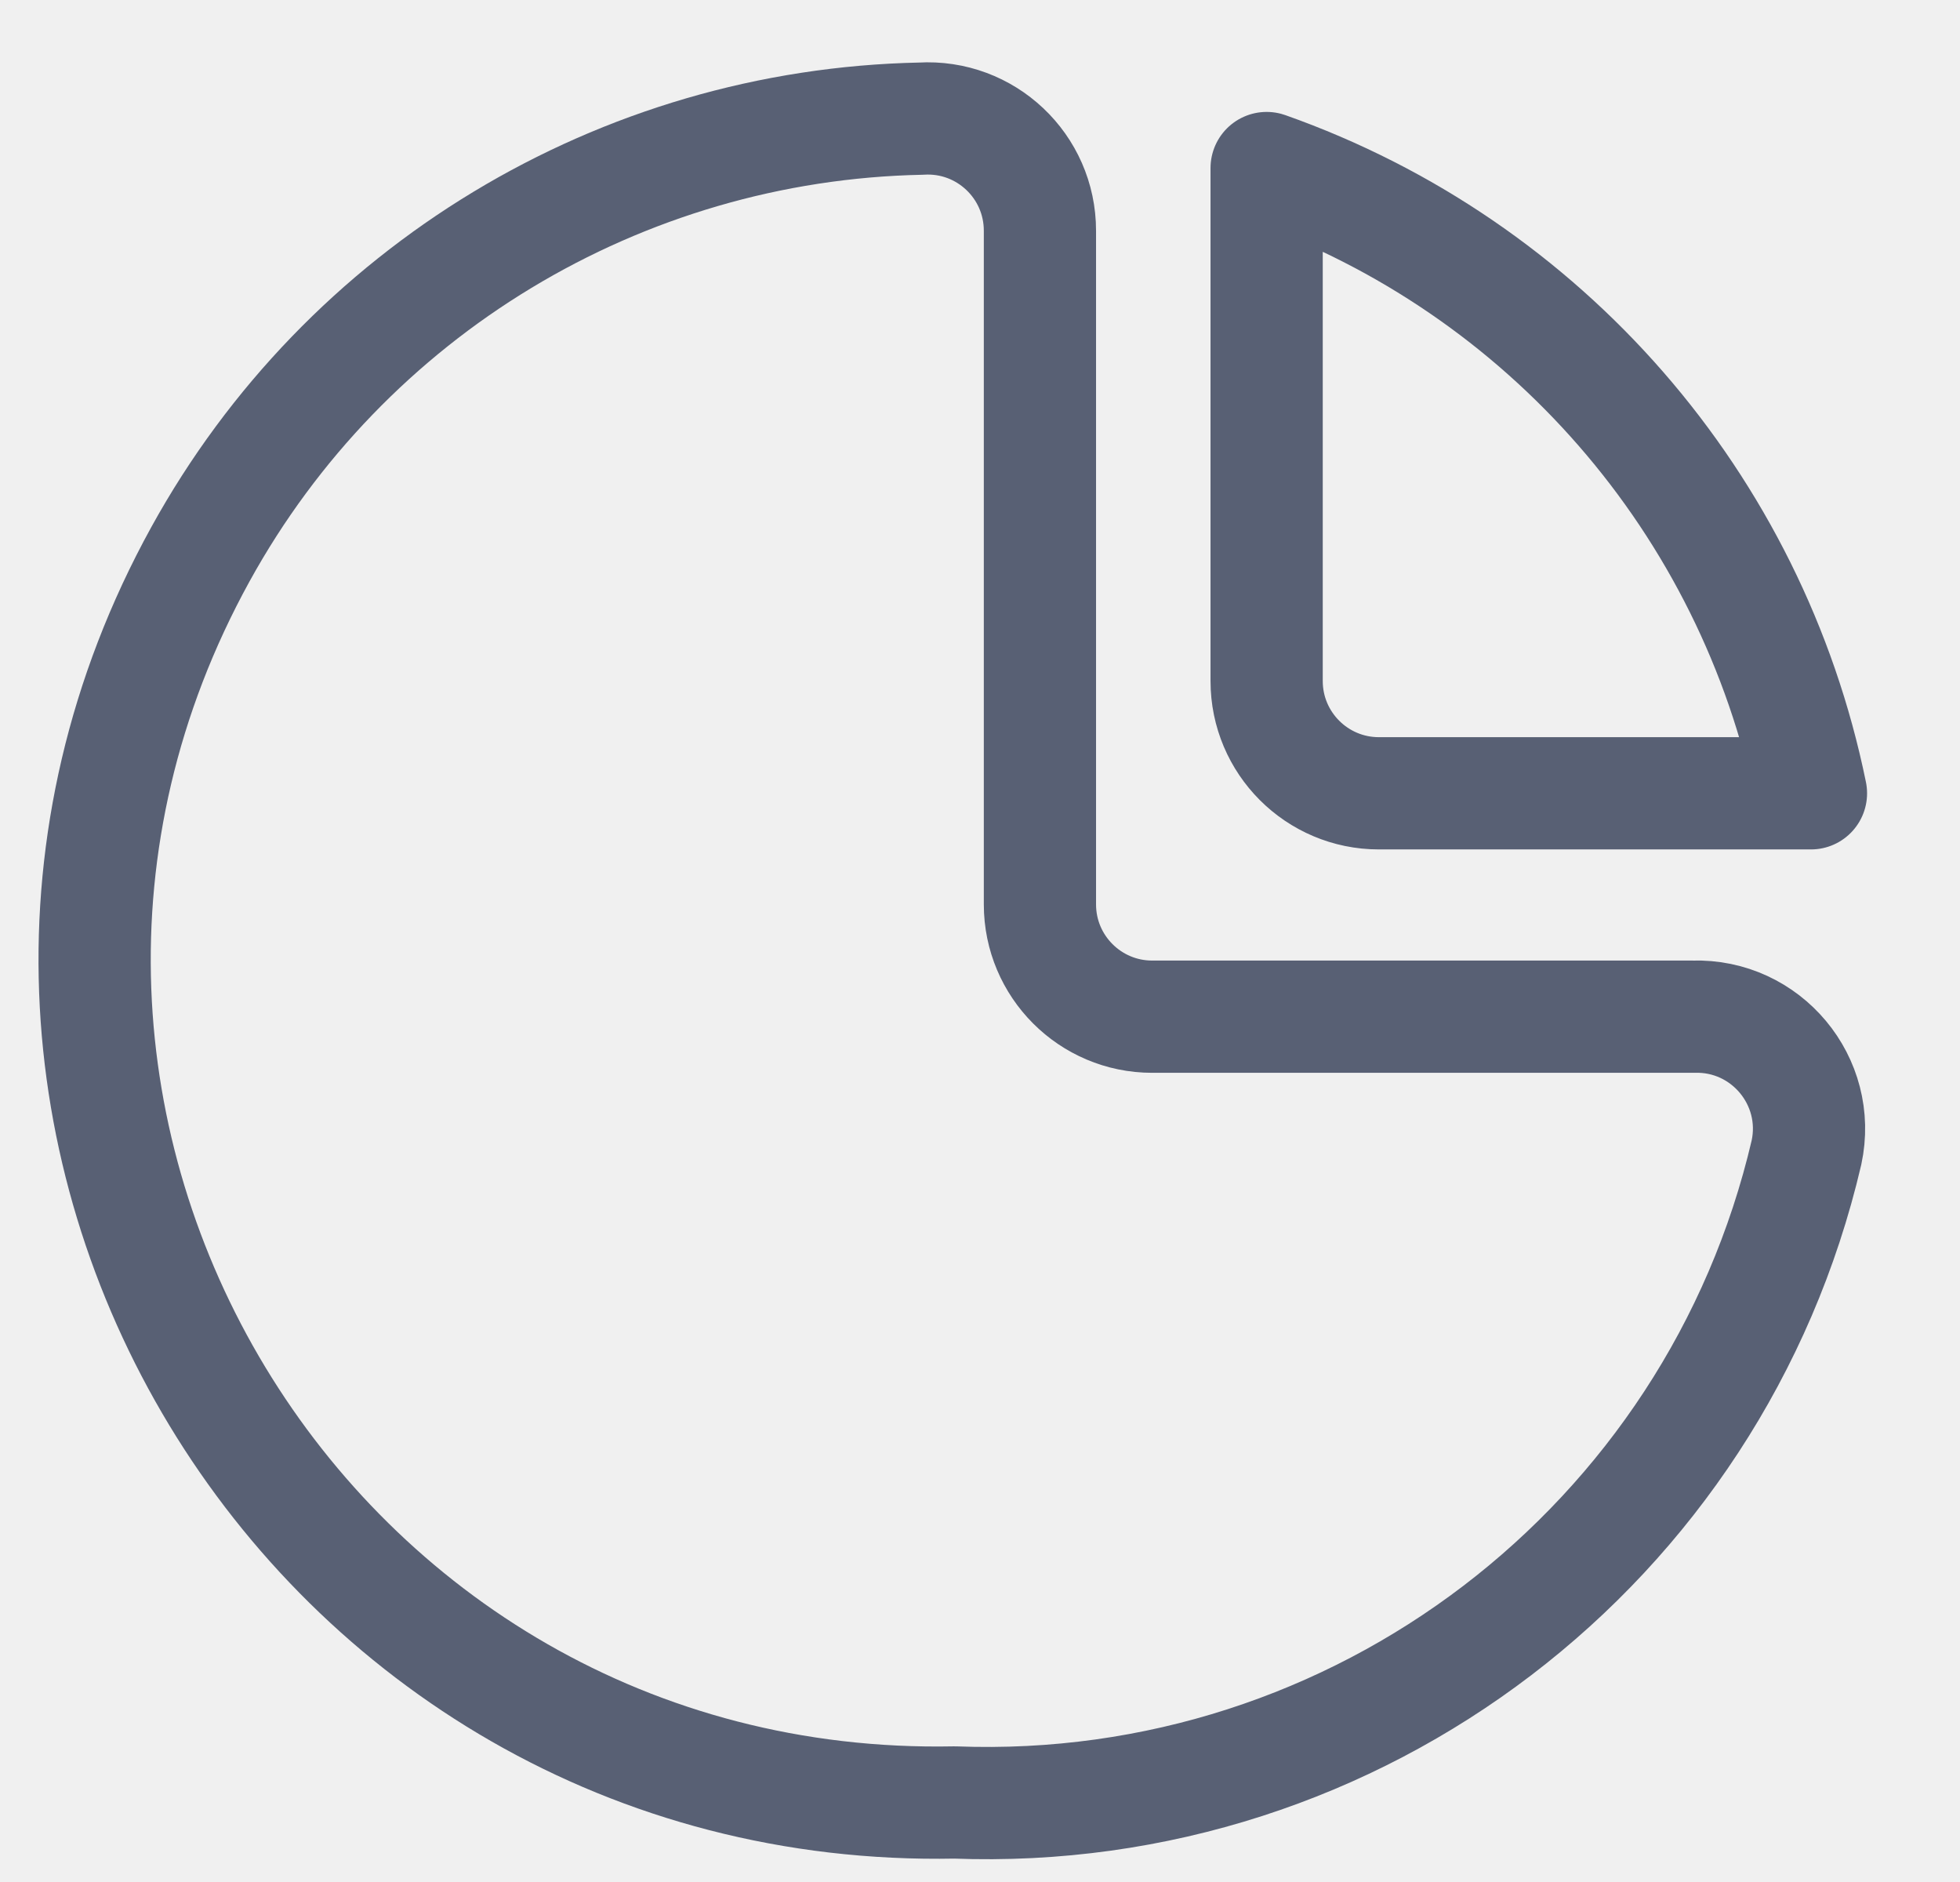
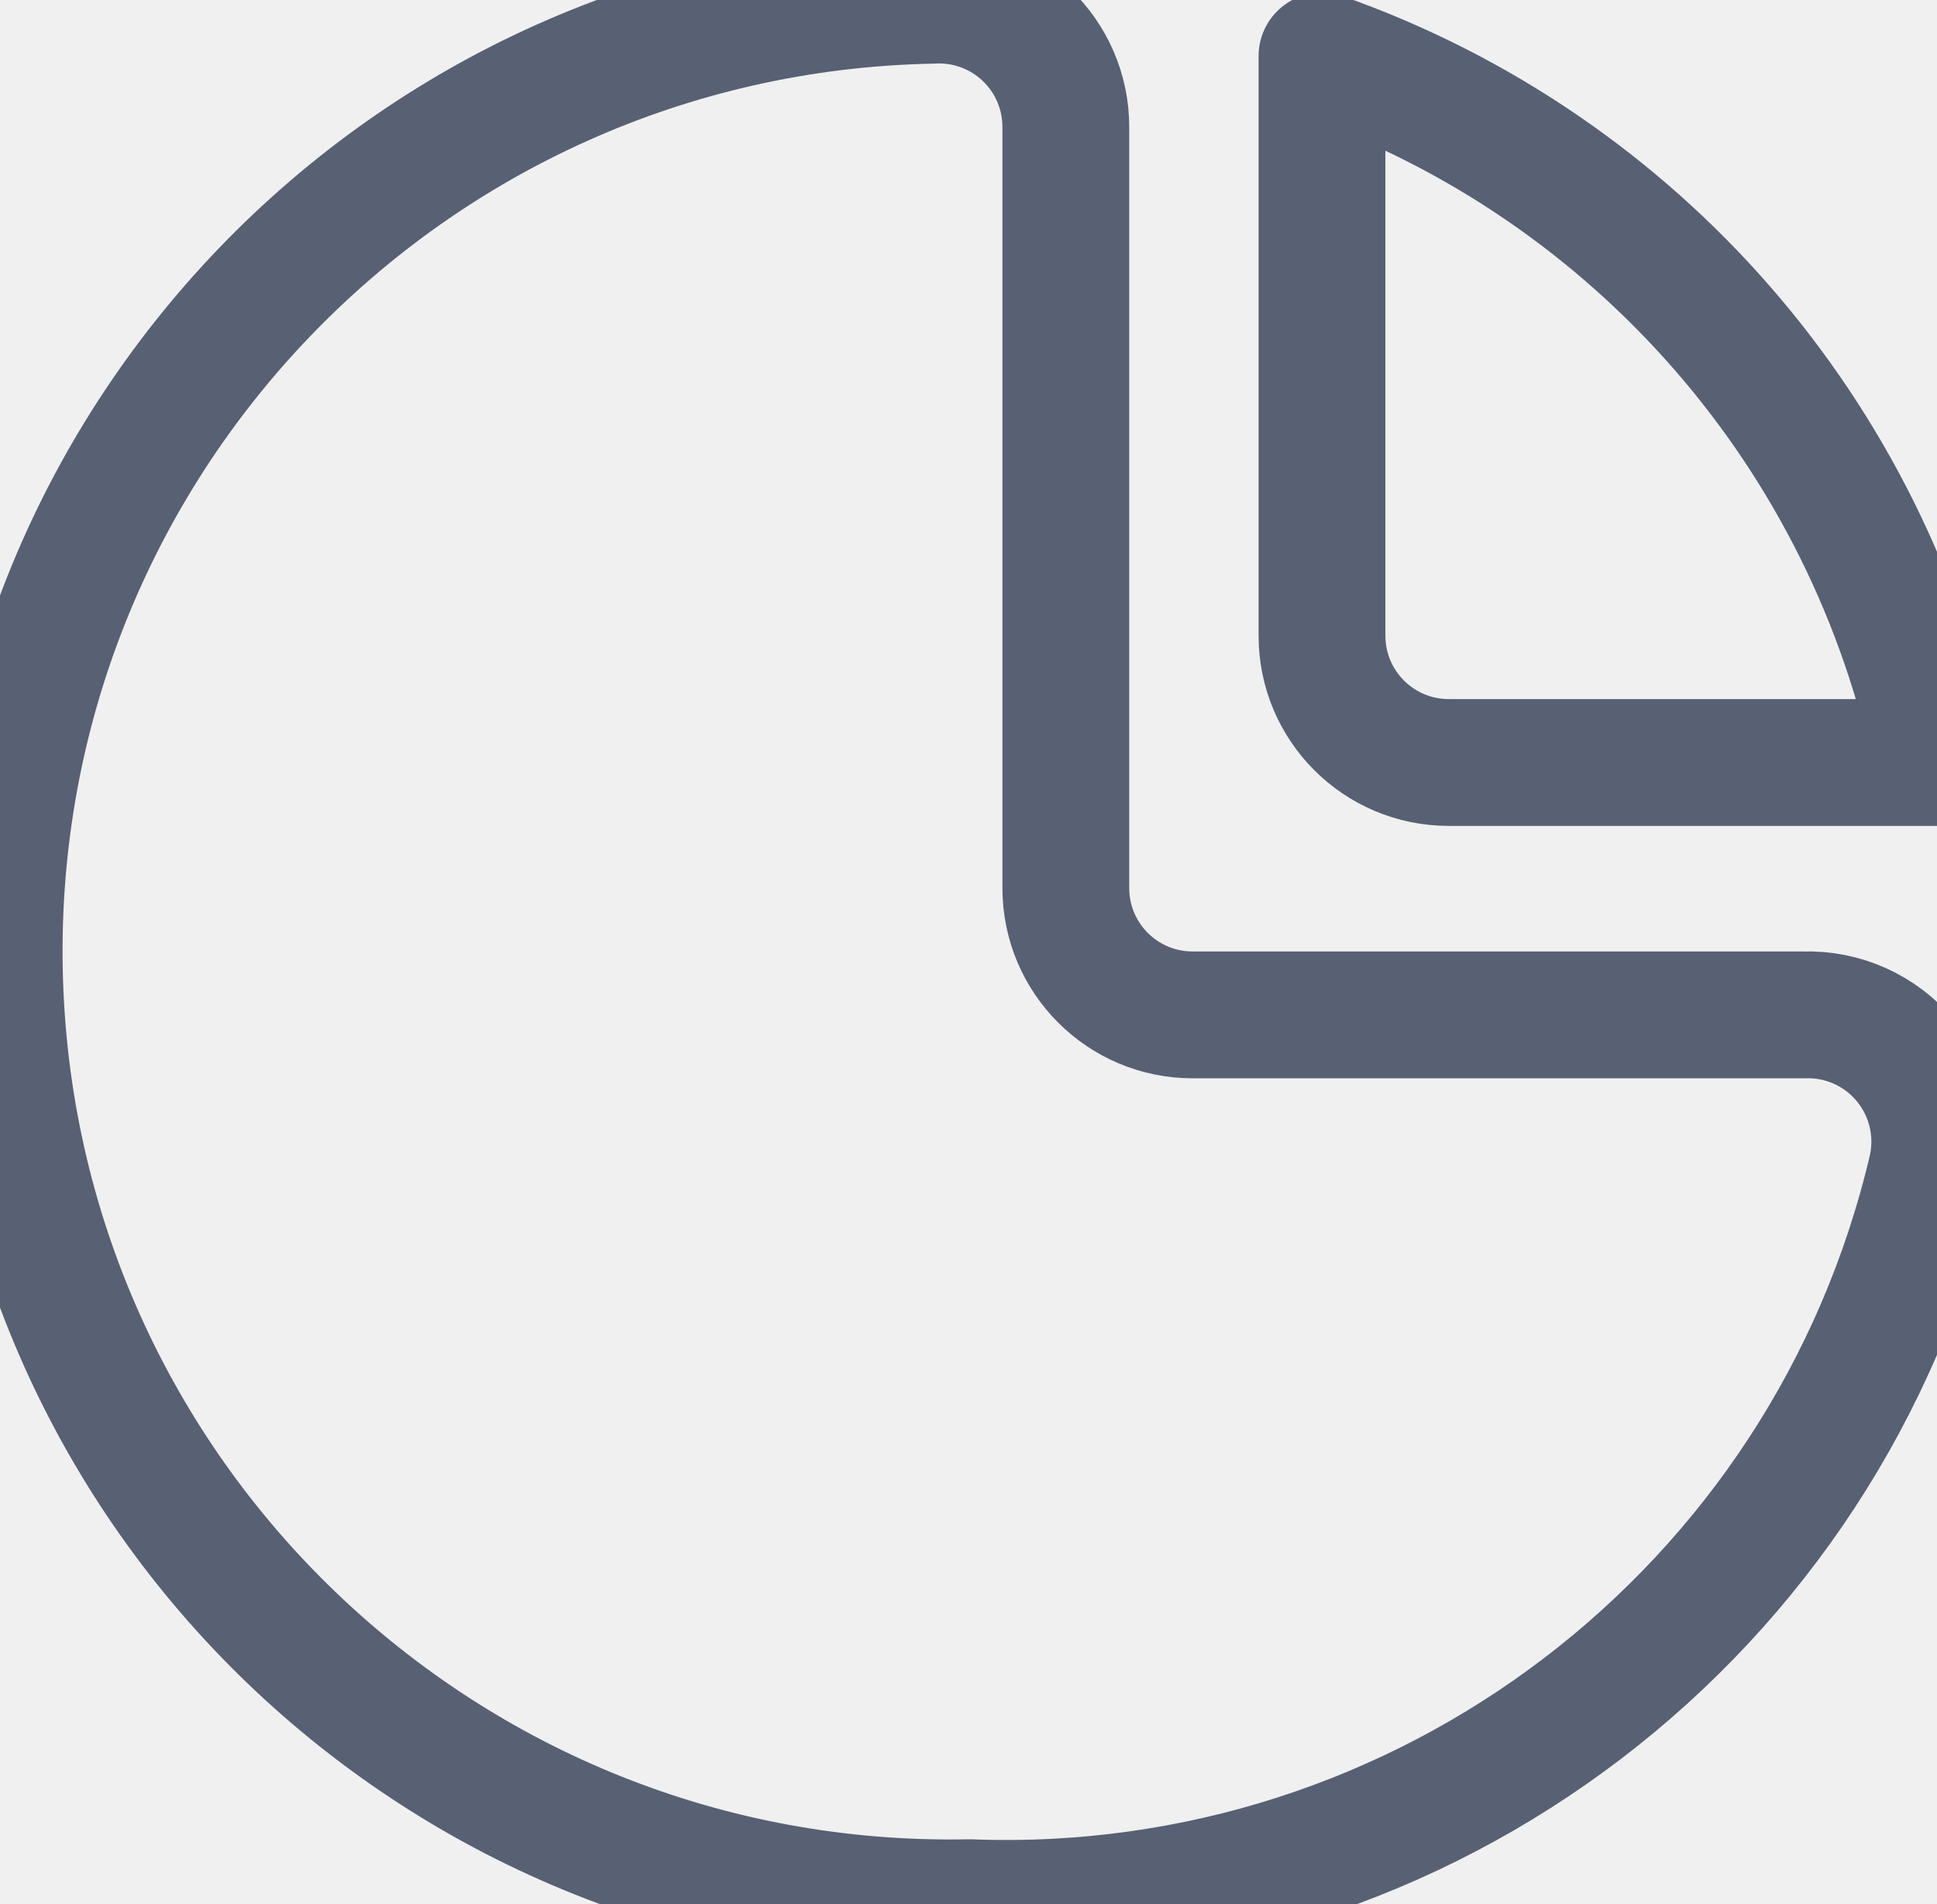
- <svg xmlns="http://www.w3.org/2000/svg" viewBox="-52.786 267.433 17.464 16.765" width="17.464px" height="16.765px" style="enable-background:new 0 0 400 1000;">
+ <svg xmlns="http://www.w3.org/2000/svg" viewBox="32.075 272.488 15.275 15.007" width="15.275px" height="15.007px">
  <defs>
-     <style>.cls-1,.cls-100,.cls-101,.cls-103,.cls-104,.cls-109,.cls-117,.cls-118,.cls-126,.cls-133,.cls-134,.cls-137,.cls-149,.cls-152,.cls-153,.cls-154,.cls-156,.cls-157,.cls-158,.cls-165,.cls-17,.cls-18,.cls-19,.cls-20,.cls-22,.cls-23,.cls-27,.cls-28,.cls-29,.cls-3,.cls-30,.cls-31,.cls-37,.cls-38,.cls-4,.cls-40,.cls-41,.cls-42,.cls-45,.cls-46,.cls-47,.cls-5,.cls-66,.cls-67,.cls-68,.cls-7,.cls-83,.cls-87,.cls-9,.cls-92,.cls-93,.cls-97,.cls-99{fill:none;}.cls-127,.cls-166,.cls-2,.cls-33,.cls-91{fill:#4262f0;}.cls-100,.cls-11,.cls-125,.cls-127,.cls-134,.cls-137,.cls-138,.cls-148,.cls-166,.cls-2,.cls-40,.cls-41,.cls-87,.cls-91{stroke:#4262f0;}.cls-10,.cls-100,.cls-101,.cls-103,.cls-104,.cls-107,.cls-109,.cls-11,.cls-12,.cls-126,.cls-13,.cls-132,.cls-148,.cls-157,.cls-158,.cls-16,.cls-166,.cls-171,.cls-19,.cls-2,.cls-20,.cls-27,.cls-28,.cls-29,.cls-37,.cls-38,.cls-4,.cls-41,.cls-43,.cls-44,.cls-45,.cls-66,.cls-67,.cls-68,.cls-7,.cls-81,.cls-84,.cls-85,.cls-87,.cls-92,.cls-93,.cls-94,.cls-95,.cls-96,.cls-99{stroke-miterlimit:10;}.cls-110,.cls-133,.cls-153,.cls-27,.cls-3,.cls-84{stroke:#fff;}.cls-103,.cls-104,.cls-105,.cls-107,.cls-108,.cls-110,.cls-117,.cls-118,.cls-119,.cls-120,.cls-121,.cls-122,.cls-123,.cls-124,.cls-125,.cls-127,.cls-128,.cls-129,.cls-133,.cls-135,.cls-136,.cls-137,.cls-138,.cls-149,.cls-150,.cls-152,.cls-153,.cls-154,.cls-155,.cls-156,.cls-158,.cls-159,.cls-17,.cls-18,.cls-19,.cls-20,.cls-22,.cls-24,.cls-25,.cls-27,.cls-29,.cls-3,.cls-31,.cls-37,.cls-39,.cls-40,.cls-41,.cls-42,.cls-46,.cls-5,.cls-64,.cls-66,.cls-68,.cls-7,.cls-83,.cls-85,.cls-88,.cls-89,.cls-90,.cls-91,.cls-92,.cls-93,.cls-96,.cls-97,.cls-99{stroke-linecap:round;}.cls-105,.cls-108,.cls-110,.cls-117,.cls-118,.cls-119,.cls-120,.cls-121,.cls-122,.cls-123,.cls-124,.cls-125,.cls-127,.cls-128,.cls-129,.cls-133,.cls-134,.cls-135,.cls-136,.cls-137,.cls-138,.cls-149,.cls-150,.cls-153,.cls-154,.cls-155,.cls-159,.cls-165,.cls-17,.cls-18,.cls-22,.cls-23,.cls-24,.cls-25,.cls-3,.cls-30,.cls-31,.cls-35,.cls-39,.cls-40,.cls-42,.cls-46,.cls-47,.cls-5,.cls-64,.cls-83,.cls-88,.cls-89,.cls-90,.cls-91,.cls-97{stroke-linejoin:round;}.cls-10,.cls-108,.cls-150,.cls-154,.cls-157,.cls-158,.cls-16,.cls-23,.cls-25,.cls-28,.cls-29,.cls-30,.cls-31,.cls-35,.cls-39,.cls-4,.cls-47,.cls-5,.cls-7,.cls-85{stroke:#586074;}.cls-24,.cls-6{fill:#7c869c;}.cls-108,.cls-150,.cls-16,.cls-163,.cls-25,.cls-8,.cls-85{fill:#586074;}.cls-148,.cls-21,.cls-86,.cls-9{opacity:0;}.cls-10,.cls-11,.cls-110,.cls-111,.cls-12,.cls-135,.cls-136,.cls-138,.cls-14,.cls-148,.cls-161,.cls-21,.cls-35,.cls-39,.cls-44,.cls-64,.cls-84,.cls-86,.cls-88,.cls-94{fill:#fff;}.cls-101,.cls-12,.cls-13,.cls-159,.cls-17,.cls-19,.cls-42,.cls-67,.cls-68,.cls-88,.cls-89{stroke:#31b491;}.cls-13,.cls-15,.cls-159,.cls-89{fill:#31b491;}.cls-100,.cls-103,.cls-104,.cls-105,.cls-159,.cls-17,.cls-18,.cls-28,.cls-29,.cls-30,.cls-31,.cls-67,.cls-68,.cls-93,.cls-95,.cls-96{stroke-width:2px;}.cls-18,.cls-45,.cls-46,.cls-81,.cls-92,.cls-93{stroke:#f07d42;}.cls-156,.cls-165,.cls-171,.cls-20,.cls-38,.cls-43,.cls-83,.cls-94{stroke:#ec4243;}.cls-107,.cls-132,.cls-22,.cls-90,.cls-99{stroke:#1f2229;}.cls-23{stroke-linecap:square;}.cls-24,.cls-64{stroke:#7c869c;}.cls-171,.cls-26,.cls-43{fill:#ec4243;}.cls-32,.cls-81{fill:#f07d42;}.cls-105,.cls-120,.cls-34{fill:#99a1b2;}.cls-36{clip-path:url(#clip-path);}.cls-104,.cls-37,.cls-44{stroke:#d3d7de;}.cls-48{fill:#ec1c24;}.cls-49{fill:#0057a7;}.cls-50{fill:#006838;}.cls-51{fill:#f48120;}.cls-52{fill:url(#linear-gradient);}.cls-53{fill:url(#linear-gradient-2);}.cls-54{fill:url(#linear-gradient-3);}.cls-55{fill:url(#linear-gradient-4);}.cls-56{fill:url(#linear-gradient-5);}.cls-57{fill:url(#linear-gradient-6);}.cls-58{fill:url(#linear-gradient-7);}.cls-59{fill:url(#linear-gradient-8);}.cls-60{fill:url(#linear-gradient-9);}.cls-61{fill:url(#linear-gradient-10);}.cls-62{fill:url(#linear-gradient-11);}.cls-63{fill:url(#linear-gradient-12);}.cls-65{clip-path:url(#clip-path-2);}.cls-103,.cls-105,.cls-117,.cls-120,.cls-66{stroke:#99a1b2;}.cls-69{fill:#e64a19;}.cls-70{fill:#5a2479;}.cls-71{fill:#8034ad;}.cls-72{fill:#f2f2f2;}.cls-73{fill:#f14336;}.cls-74{fill:#d32e2a;}.cls-75{fill:#ffd15c;}.cls-76{fill:#f8b64c;}.cls-77{fill:#40596b;}.cls-78{fill:#cdd6e0;}.cls-79{fill:#ff7058;}.cls-80{fill:#b8642f;}.cls-82{fill:#d3d7de;}.cls-111,.cls-86{fill-opacity:0;}.cls-107,.cls-132,.cls-90{fill:#1f2229;}.cls-132,.cls-90{opacity:0.6;}.cls-155,.cls-95,.cls-96{fill:#636c83;}.cls-135,.cls-136,.cls-155,.cls-95,.cls-96{stroke:#636c83;}.cls-97{stroke:#892320;}.cls-98{fill:#e9b449;}.cls-102{fill:#337eff;}.cls-106{clip-path:url(#clip-path-3);}.cls-107{opacity:0.4;}.cls-108,.cls-127{stroke-width:0.5px;}.cls-109{stroke:#000;}.cls-112{fill:#e2e4e9;}.cls-113,.cls-119,.cls-121{fill:#c5c9d3;}.cls-114,.cls-124,.cls-125{fill:#5a76f2;}.cls-115,.cls-122{fill:#899df5;}.cls-116,.cls-123{fill:#b8c4f9;}.cls-118,.cls-124{stroke:#5a76f2;}.cls-119{stroke:#bdbdbd;}.cls-121{stroke:#c5c9d3;}.cls-122{stroke:#899df5;}.cls-123{stroke:#b8c4f9;}.cls-126{stroke:#757575;}.cls-128{fill:#2b4eee;stroke:#2b4eee;}.cls-129{fill:#133bec;stroke:#133bec;}.cls-130{fill:#6442f0;}.cls-131{fill:#295394;}.cls-133{stroke-width:4px;}.cls-136,.cls-137,.cls-149,.cls-150,.cls-152,.cls-153,.cls-154,.cls-155,.cls-156,.cls-157,.cls-158{stroke-width:1.5px;}.cls-139{fill:url(#linear-gradient-13);}.cls-140{fill:url(#linear-gradient-14);}.cls-141{fill:url(#linear-gradient-15);}.cls-142{fill:url(#linear-gradient-16);}.cls-143{fill:url(#linear-gradient-17);}.cls-144{fill:url(#linear-gradient-18);}.cls-145{fill:url(#linear-gradient-19);}.cls-146{fill:#2680eb;}.cls-147{fill:red;}.cls-148,.cls-166,.cls-171{stroke-width:0;}.cls-149,.cls-152{stroke:#424857;}.cls-151{fill:#424857;}.cls-160{fill:url(#linear-gradient-20);}.cls-161,.cls-163{fill-rule:evenodd;}.cls-162{fill:#0077b5;}.cls-164{fill:url(#linear-gradient-21);}.cls-167{fill:#1ab6ff;}.cls-168{fill:#207245;}.cls-169{fill:#cb4424;}.cls-170{fill:#c50606;}</style>
+     <style>.cls-1,.cls-100,.cls-101,.cls-103,.cls-104,.cls-109,.cls-117,.cls-118,.cls-126,.cls-133,.cls-134,.cls-137,.cls-149,.cls-152,.cls-153,.cls-154,.cls-156,.cls-157,.cls-158,.cls-165,.cls-17,.cls-18,.cls-19,.cls-20,.cls-22,.cls-23,.cls-27,.cls-28,.cls-29,.cls-3,.cls-30,.cls-31,.cls-37,.cls-38,.cls-4,.cls-40,.cls-41,.cls-42,.cls-45,.cls-46,.cls-47,.cls-5,.cls-66,.cls-67,.cls-68,.cls-7,.cls-83,.cls-87,.cls-9,.cls-92,.cls-93,.cls-97,.cls-99{fill:none;}.cls-127,.cls-166,.cls-2,.cls-33,.cls-91{fill:#586074;}.cls-100,.cls-11,.cls-125,.cls-127,.cls-134,.cls-137,.cls-138,.cls-148,.cls-166,.cls-2,.cls-40,.cls-41,.cls-87,.cls-91{stroke:#586074;}.cls-10,.cls-100,.cls-101,.cls-103,.cls-104,.cls-107,.cls-109,.cls-11,.cls-12,.cls-126,.cls-13,.cls-132,.cls-148,.cls-157,.cls-158,.cls-16,.cls-166,.cls-171,.cls-19,.cls-2,.cls-20,.cls-27,.cls-28,.cls-29,.cls-37,.cls-38,.cls-4,.cls-41,.cls-43,.cls-44,.cls-45,.cls-66,.cls-67,.cls-68,.cls-7,.cls-81,.cls-84,.cls-85,.cls-87,.cls-92,.cls-93,.cls-94,.cls-95,.cls-96,.cls-99{stroke-miterlimit:10;}.cls-110,.cls-133,.cls-153,.cls-27,.cls-3,.cls-84{stroke:#fff;}.cls-103,.cls-104,.cls-105,.cls-107,.cls-108,.cls-110,.cls-117,.cls-118,.cls-119,.cls-120,.cls-121,.cls-122,.cls-123,.cls-124,.cls-125,.cls-127,.cls-128,.cls-129,.cls-133,.cls-135,.cls-136,.cls-137,.cls-138,.cls-149,.cls-150,.cls-152,.cls-153,.cls-154,.cls-155,.cls-156,.cls-158,.cls-159,.cls-17,.cls-18,.cls-19,.cls-20,.cls-22,.cls-24,.cls-25,.cls-27,.cls-29,.cls-3,.cls-31,.cls-37,.cls-39,.cls-40,.cls-41,.cls-42,.cls-46,.cls-5,.cls-64,.cls-66,.cls-68,.cls-7,.cls-83,.cls-85,.cls-88,.cls-89,.cls-90,.cls-91,.cls-92,.cls-93,.cls-96,.cls-97,.cls-99{stroke-linecap:round;}.cls-105,.cls-108,.cls-110,.cls-117,.cls-118,.cls-119,.cls-120,.cls-121,.cls-122,.cls-123,.cls-124,.cls-125,.cls-127,.cls-128,.cls-129,.cls-133,.cls-134,.cls-135,.cls-136,.cls-137,.cls-138,.cls-149,.cls-150,.cls-153,.cls-154,.cls-155,.cls-159,.cls-165,.cls-17,.cls-18,.cls-22,.cls-23,.cls-24,.cls-25,.cls-3,.cls-30,.cls-31,.cls-35,.cls-39,.cls-40,.cls-42,.cls-46,.cls-47,.cls-5,.cls-64,.cls-83,.cls-88,.cls-89,.cls-90,.cls-91,.cls-97{stroke-linejoin:round;}.cls-10,.cls-108,.cls-150,.cls-154,.cls-157,.cls-158,.cls-16,.cls-23,.cls-25,.cls-28,.cls-29,.cls-30,.cls-31,.cls-35,.cls-39,.cls-4,.cls-47,.cls-5,.cls-7,.cls-85{stroke:#586074;}.cls-24,.cls-6{fill:#7c869c;}.cls-108,.cls-150,.cls-16,.cls-163,.cls-25,.cls-8,.cls-85{fill:#586074;}.cls-148,.cls-21,.cls-86,.cls-9{opacity:0;}.cls-10,.cls-11,.cls-110,.cls-111,.cls-12,.cls-135,.cls-136,.cls-138,.cls-14,.cls-148,.cls-161,.cls-21,.cls-35,.cls-39,.cls-44,.cls-64,.cls-84,.cls-86,.cls-88,.cls-94{fill:#fff;}.cls-101,.cls-12,.cls-13,.cls-159,.cls-17,.cls-19,.cls-42,.cls-67,.cls-68,.cls-88,.cls-89{stroke:#31b491;}.cls-13,.cls-15,.cls-159,.cls-89{fill:#31b491;}.cls-100,.cls-103,.cls-104,.cls-105,.cls-159,.cls-17,.cls-18,.cls-28,.cls-29,.cls-30,.cls-31,.cls-67,.cls-68,.cls-93,.cls-95,.cls-96{stroke-width:2px;}.cls-18,.cls-45,.cls-46,.cls-81,.cls-92,.cls-93{stroke:#f07d42;}.cls-156,.cls-165,.cls-171,.cls-20,.cls-38,.cls-43,.cls-83,.cls-94{stroke:#ec4243;}.cls-107,.cls-132,.cls-22,.cls-90,.cls-99{stroke:#1f2229;}.cls-23{stroke-linecap:square;}.cls-24,.cls-64{stroke:#7c869c;}.cls-171,.cls-26,.cls-43{fill:#ec4243;}.cls-32,.cls-81{fill:#f07d42;}.cls-105,.cls-120,.cls-34{fill:#99a1b2;}.cls-36{clip-path:url(#clip-path);}.cls-104,.cls-37,.cls-44{stroke:#d3d7de;}.cls-48{fill:#ec1c24;}.cls-49{fill:#0057a7;}.cls-50{fill:#006838;}.cls-51{fill:#f48120;}.cls-52{fill:url(#linear-gradient);}.cls-53{fill:url(#linear-gradient-2);}.cls-54{fill:url(#linear-gradient-3);}.cls-55{fill:url(#linear-gradient-4);}.cls-56{fill:url(#linear-gradient-5);}.cls-57{fill:url(#linear-gradient-6);}.cls-58{fill:url(#linear-gradient-7);}.cls-59{fill:url(#linear-gradient-8);}.cls-60{fill:url(#linear-gradient-9);}.cls-61{fill:url(#linear-gradient-10);}.cls-62{fill:url(#linear-gradient-11);}.cls-63{fill:url(#linear-gradient-12);}.cls-65{clip-path:url(#clip-path-2);}.cls-103,.cls-105,.cls-117,.cls-120,.cls-66{stroke:#99a1b2;}.cls-69{fill:#e64a19;}.cls-70{fill:#5a2479;}.cls-71{fill:#8034ad;}.cls-72{fill:#f2f2f2;}.cls-73{fill:#f14336;}.cls-74{fill:#d32e2a;}.cls-75{fill:#ffd15c;}.cls-76{fill:#f8b64c;}.cls-77{fill:#40596b;}.cls-78{fill:#cdd6e0;}.cls-79{fill:#ff7058;}.cls-80{fill:#b8642f;}.cls-82{fill:#d3d7de;}.cls-111,.cls-86{fill-opacity:0;}.cls-107,.cls-132,.cls-90{fill:#1f2229;}.cls-132,.cls-90{opacity:0.6;}.cls-155,.cls-95,.cls-96{fill:#636c83;}.cls-135,.cls-136,.cls-155,.cls-95,.cls-96{stroke:#636c83;}.cls-97{stroke:#892320;}.cls-98{fill:#e9b449;}.cls-102{fill:#337eff;}.cls-106{clip-path:url(#clip-path-3);}.cls-107{opacity:0.4;}.cls-108,.cls-127{stroke-width:0.5px;}.cls-109{stroke:#000;}.cls-112{fill:#e2e4e9;}.cls-113,.cls-119,.cls-121{fill:#c5c9d3;}.cls-114,.cls-124,.cls-125{fill:#5a76f2;}.cls-115,.cls-122{fill:#899df5;}.cls-116,.cls-123{fill:#b8c4f9;}.cls-118,.cls-124{stroke:#5a76f2;}.cls-119{stroke:#bdbdbd;}.cls-121{stroke:#c5c9d3;}.cls-122{stroke:#899df5;}.cls-123{stroke:#b8c4f9;}.cls-126{stroke:#757575;}.cls-128{fill:#2b4eee;stroke:#2b4eee;}.cls-129{fill:#133bec;stroke:#133bec;}.cls-130{fill:#6442f0;}.cls-131{fill:#295394;}.cls-133{stroke-width:4px;}.cls-136,.cls-137,.cls-149,.cls-150,.cls-152,.cls-153,.cls-154,.cls-155,.cls-156,.cls-157,.cls-158{stroke-width:1.5px;}.cls-139{fill:url(#linear-gradient-13);}.cls-140{fill:url(#linear-gradient-14);}.cls-141{fill:url(#linear-gradient-15);}.cls-142{fill:url(#linear-gradient-16);}.cls-143{fill:url(#linear-gradient-17);}.cls-144{fill:url(#linear-gradient-18);}.cls-145{fill:url(#linear-gradient-19);}.cls-146{fill:#2680eb;}.cls-147{fill:red;}.cls-148,.cls-166,.cls-171{stroke-width:0;}.cls-149,.cls-152{stroke:#424857;}.cls-151{fill:#424857;}.cls-160{fill:url(#linear-gradient-20);}.cls-161,.cls-163{fill-rule:evenodd;}.cls-162{fill:#0077b5;}.cls-164{fill:url(#linear-gradient-21);}.cls-167{fill:#1ab6ff;}.cls-168{fill:#207245;}.cls-169{fill:#cb4424;}.cls-170{fill:#c50606;}</style>
  </defs>
-   <path id="Ellipse_2241-3" data-name="Ellipse 2241" class="cls-5" d="M -41.5 273.5 L -41.5 268.93 C -39.018 269.807 -37.177 271.921 -36.65 274.5 L -40.5 274.5 C -41.052 274.5 -41.5 274.052 -41.5 273.5 Z" />
-   <path id="Ellipse_2241-4" data-name="Ellipse 2241" class="cls-5" d="M -36.69 277.7 C -37.507 281.199 -40.69 283.627 -44.28 283.49 C -50.054 283.605 -53.787 277.428 -51 272.37 C -49.707 270.023 -47.259 268.544 -44.58 268.49 C -44.004 268.455 -43.519 268.913 -43.52 269.49 L -43.52 275.49 C -43.52 276.042 -43.072 276.49 -42.52 276.49 L -37.7 276.49 C -37.05 276.469 -36.553 277.064 -36.69 277.7 Z" />
-   <rect class="cls-1" y="268" width="16" height="16" x="-52" />
+   <path id="Ellipse_2241-3" data-name="Ellipse 2241" class="cls-5" d="M42.5,277.5v-4.57a7.5,7.5,0,0,1,4.85,5.57H43.5A1,1,0,0,1,42.5,277.5Z" />
+   <path id="Ellipse_2241-4" data-name="Ellipse 2241" class="cls-5" d="M47.31,281.7a7.5,7.5,0,0,1-7.59,5.79,7.5,7.5,0,0,1-.3-15,1,1,0,0,1,1.06,1l0,6a1,1,0,0,0,1,1h4.82A1,1,0,0,1,47.31,281.7Z" />
</svg>
